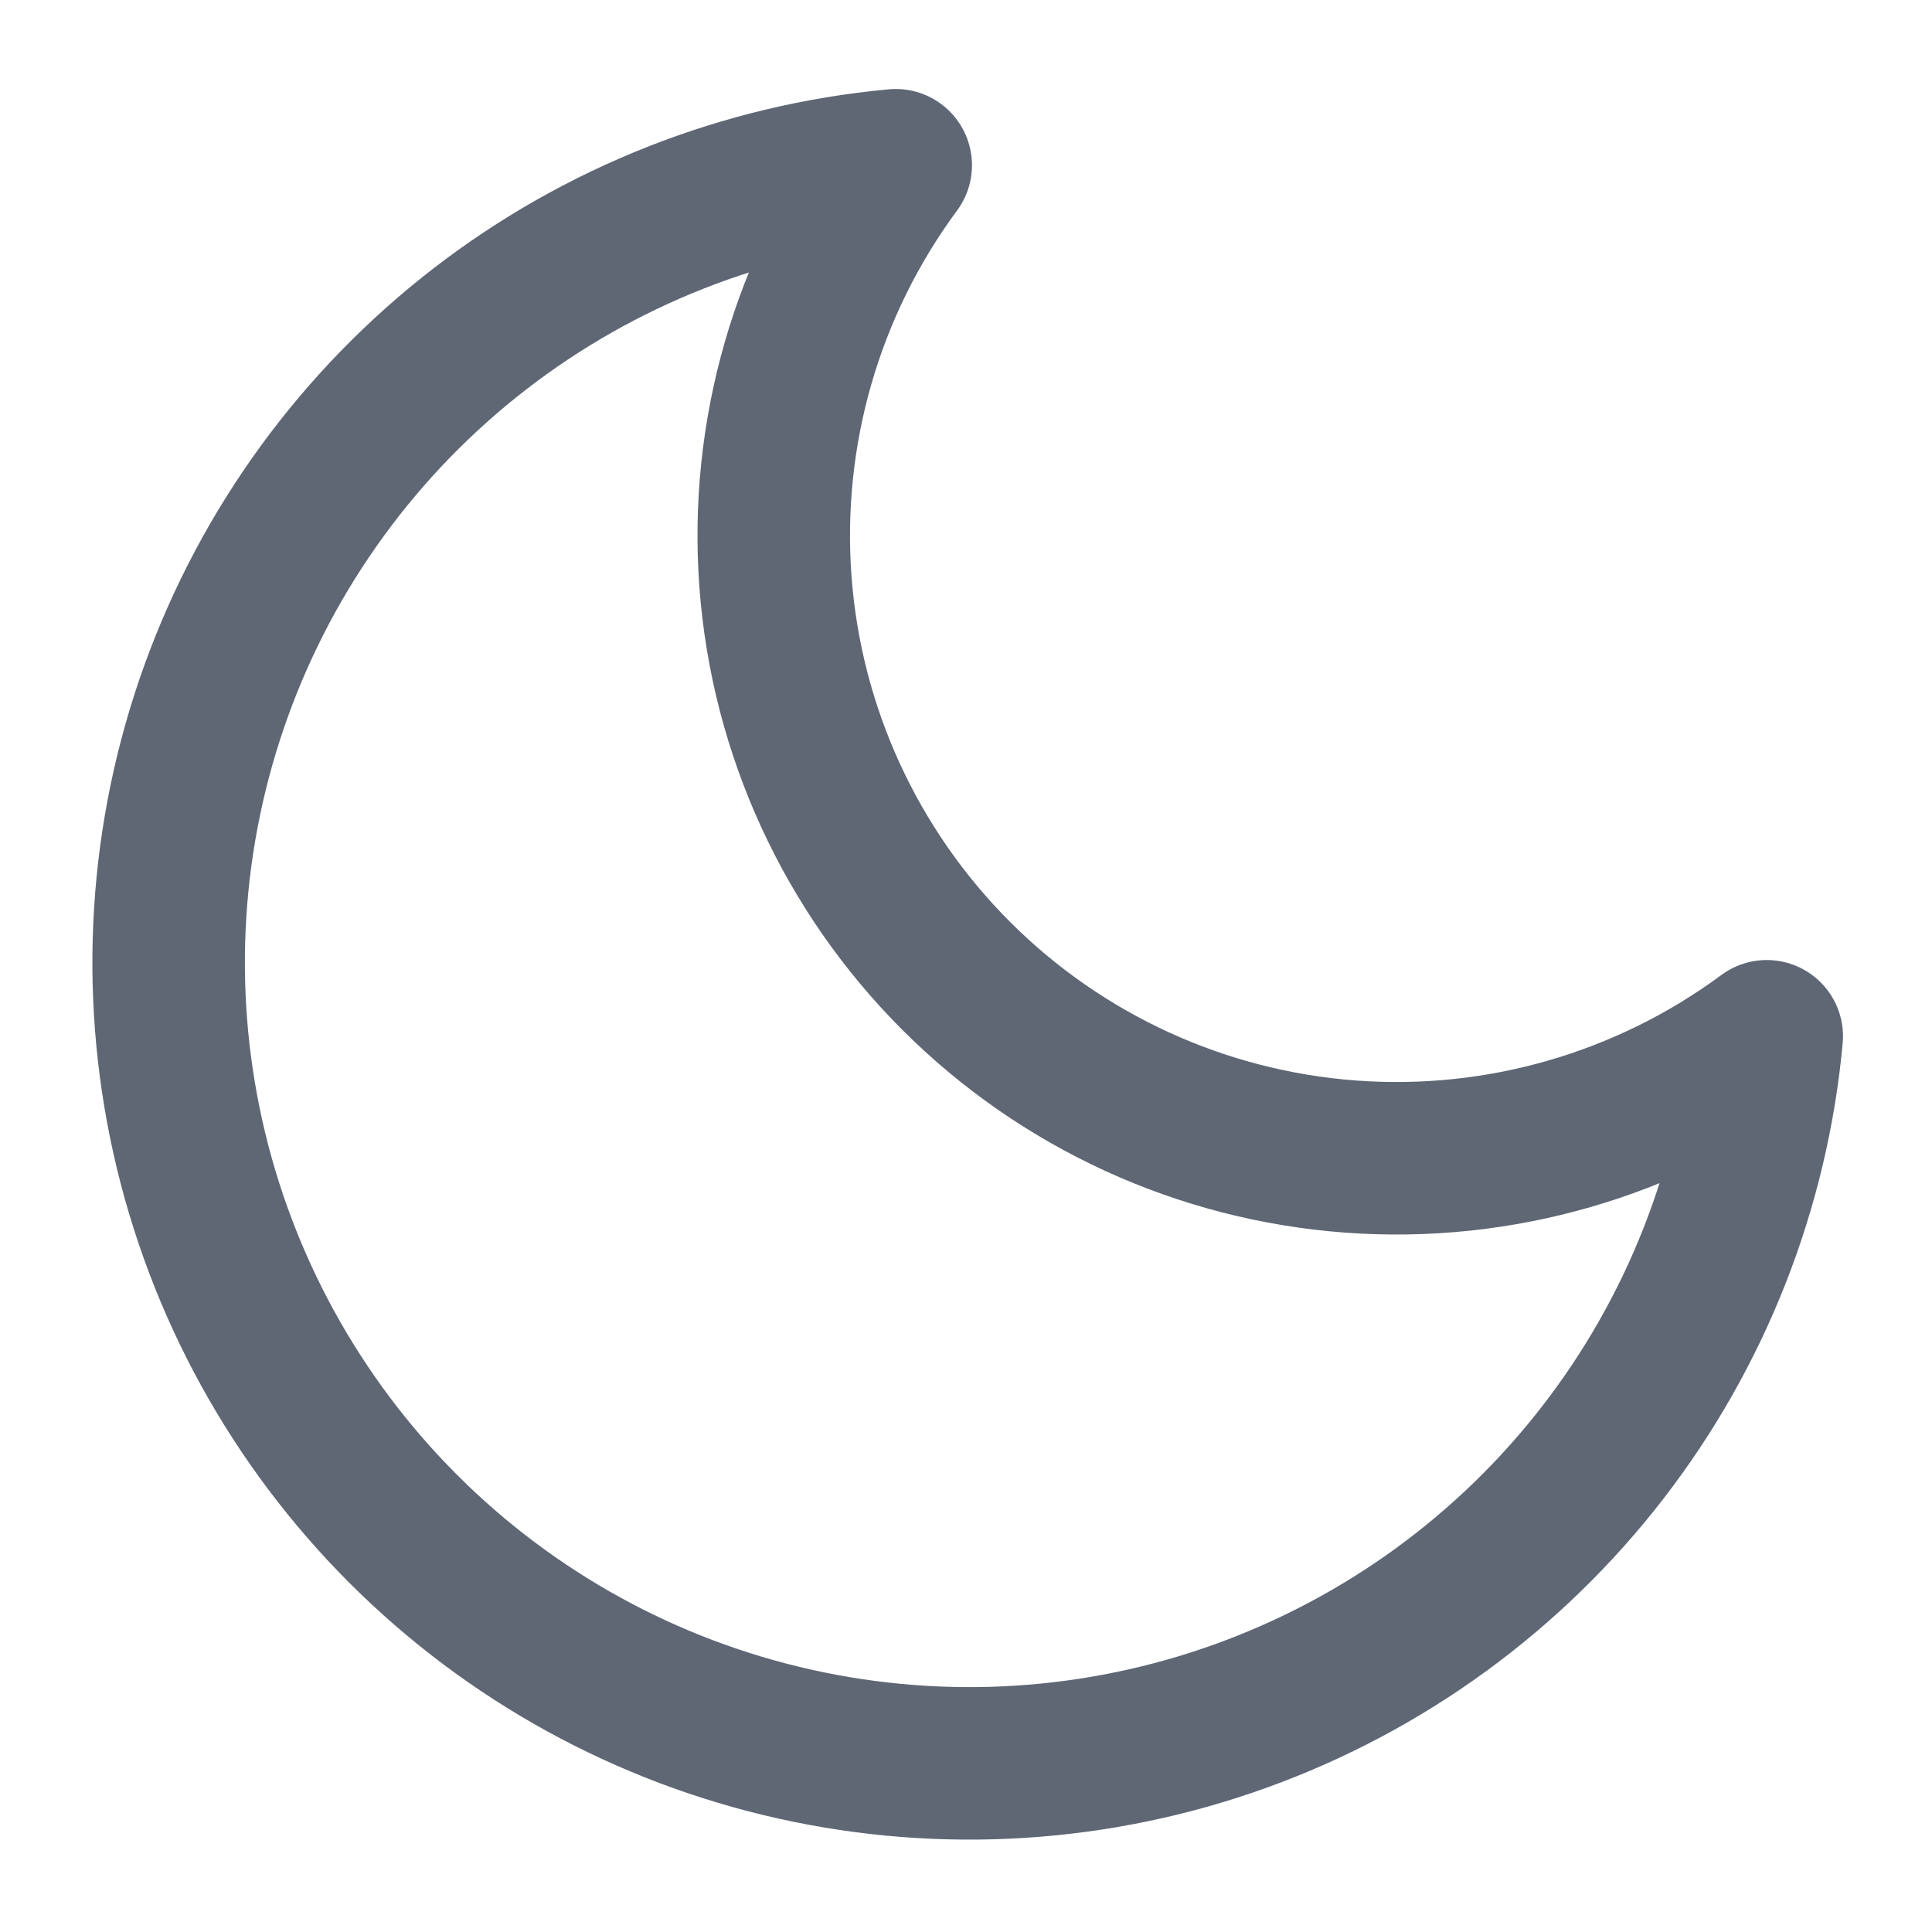
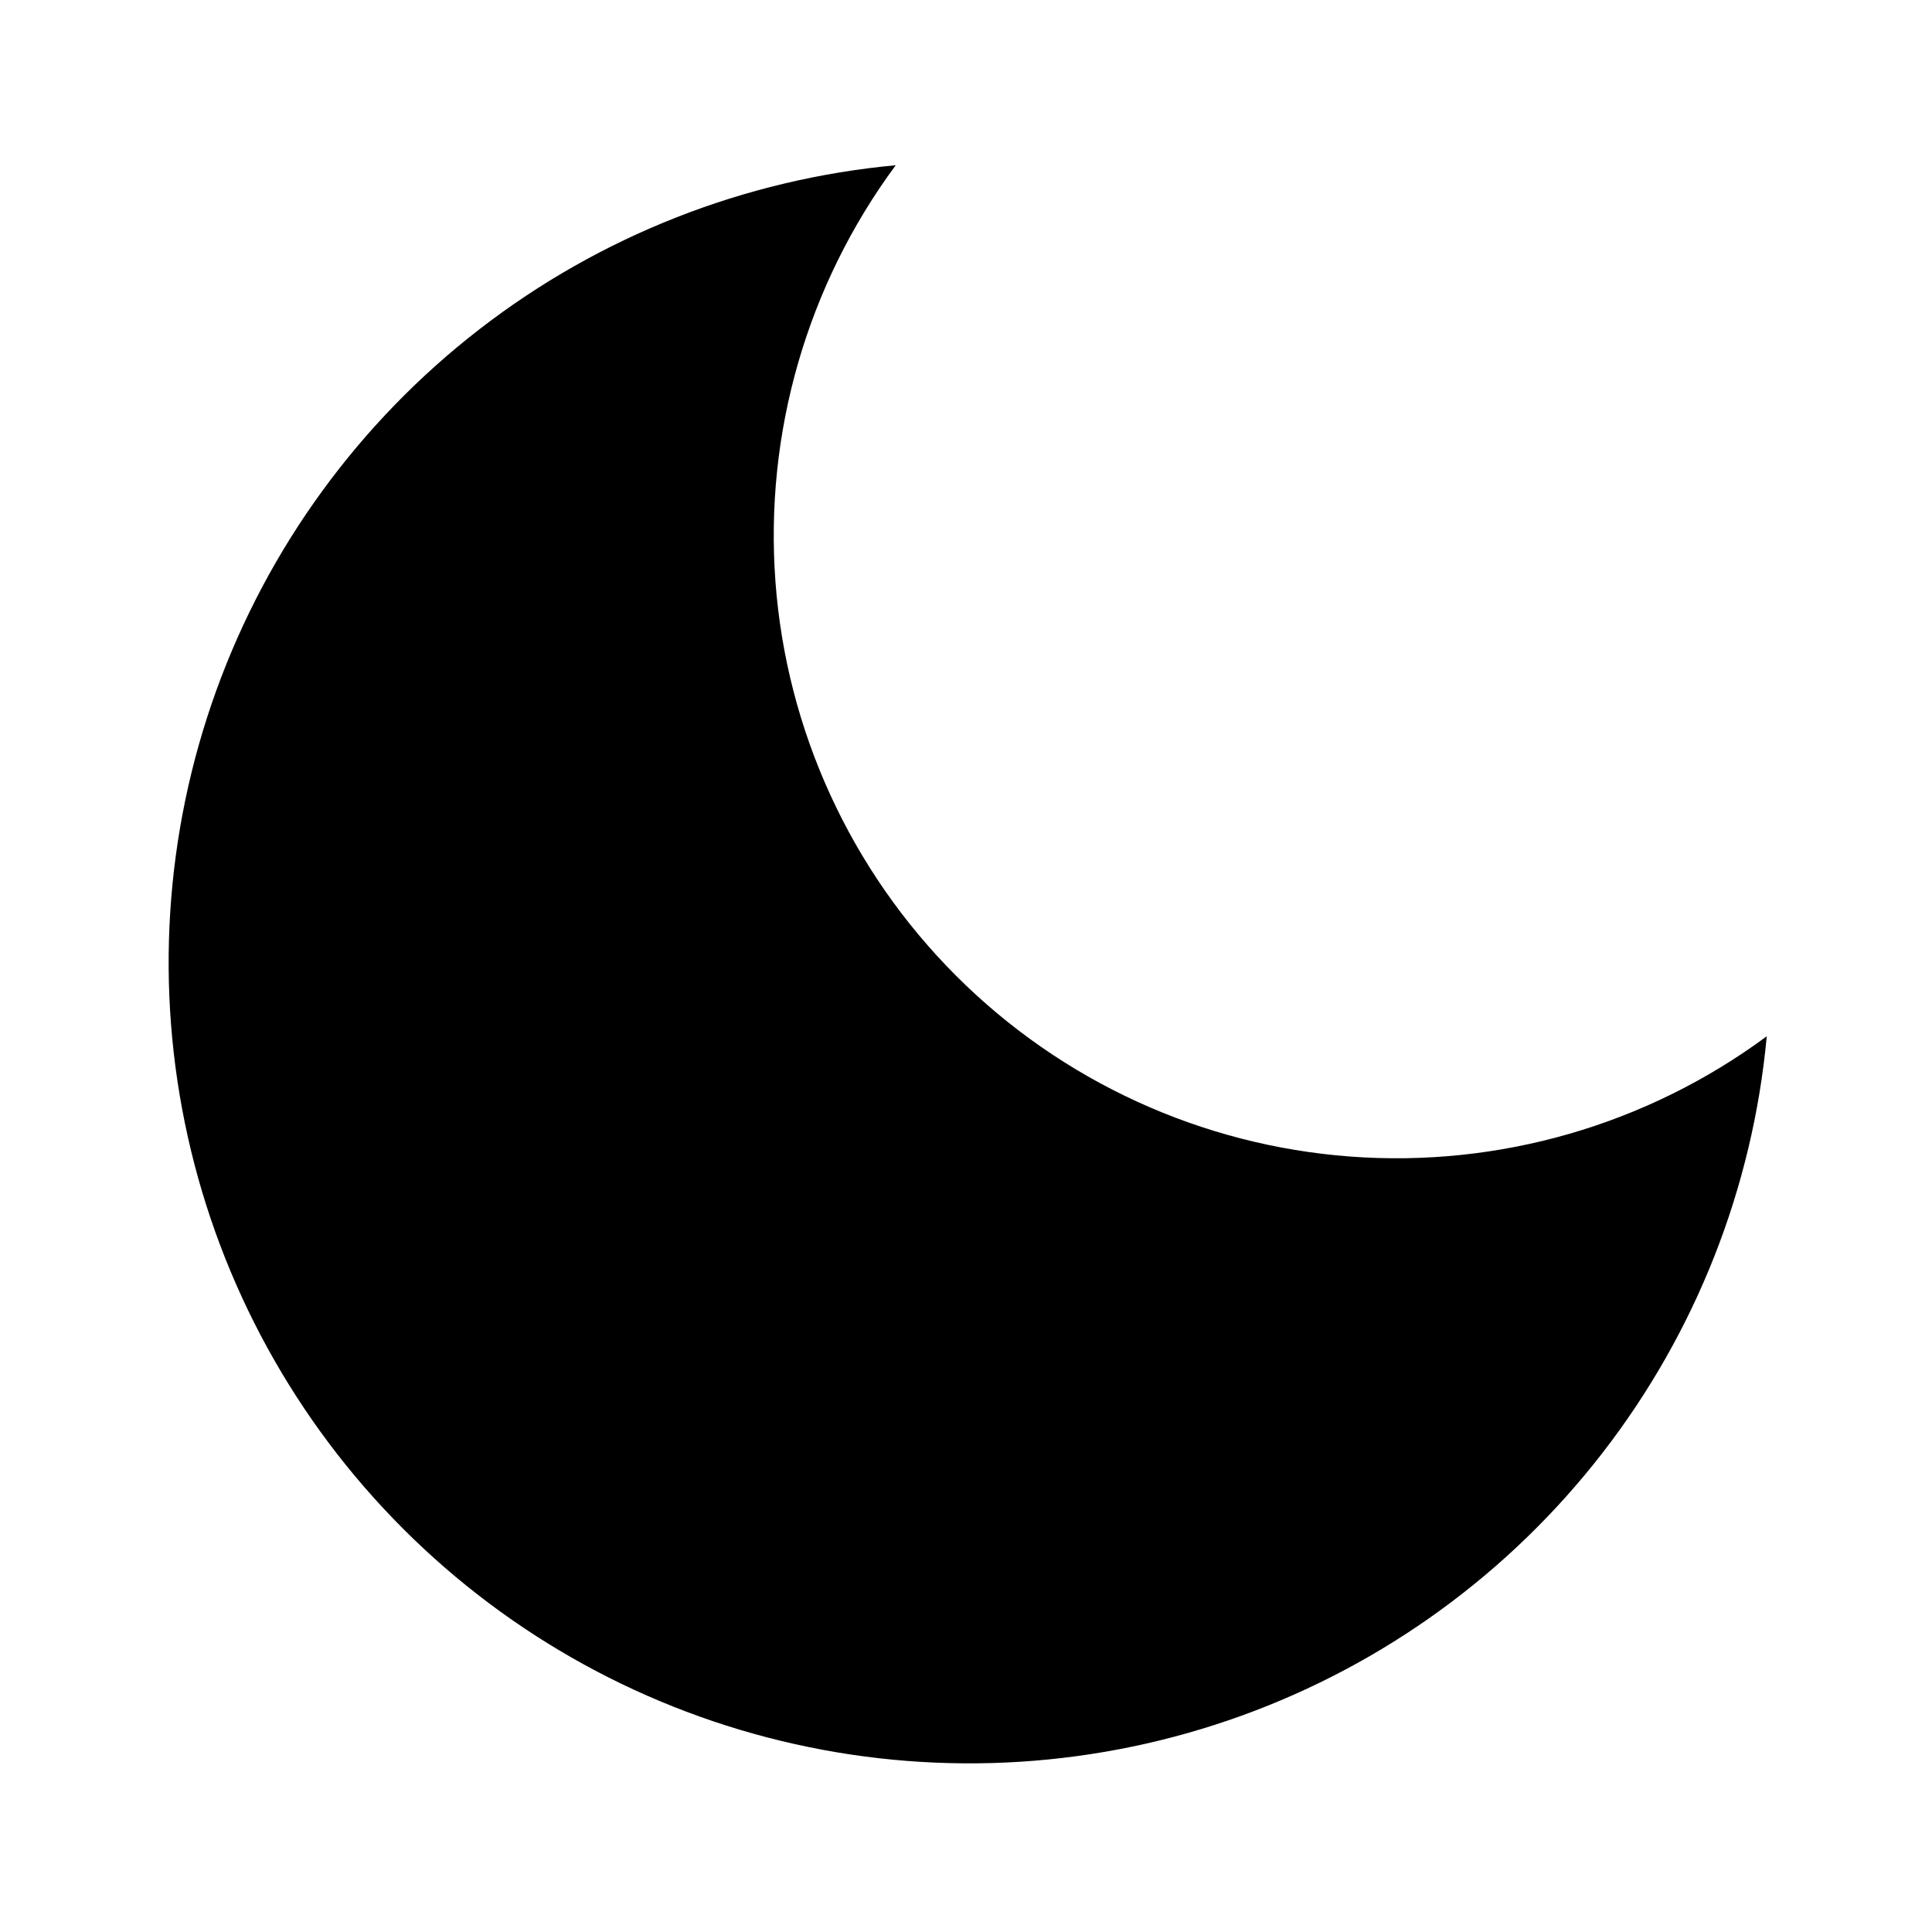
<svg xmlns="http://www.w3.org/2000/svg" version="1.1" width="32" height="32" viewBox="0 0 32 32">
-   <path fill="none" stroke="#5f6775" stroke-linejoin="round" stroke-linecap="round" stroke-miterlimit="4" stroke-width="2.526" d="M29.263 17.164c-0.232 2.509-1.173 4.899-2.714 6.892s-3.618 3.506-5.987 4.362c-2.369 0.856-4.933 1.019-7.392 0.471s-4.711-1.785-6.492-3.567c-1.781-1.781-3.019-4.033-3.567-6.492s-0.385-5.023 0.471-7.392 2.369-4.446 4.362-5.987c1.993-1.541 4.384-2.482 6.892-2.714-1.469 1.987-2.175 4.435-1.992 6.899s1.246 4.78 2.993 6.527c1.747 1.747 4.063 2.809 6.527 2.993s4.912-0.523 6.899-1.992v0z" />
+   <path stroke-linejoin="round" stroke-linecap="round" stroke-miterlimit="4" stroke-width="2.526" d="M29.263 17.164c-0.232 2.509-1.173 4.899-2.714 6.892s-3.618 3.506-5.987 4.362c-2.369 0.856-4.933 1.019-7.392 0.471s-4.711-1.785-6.492-3.567c-1.781-1.781-3.019-4.033-3.567-6.492s-0.385-5.023 0.471-7.392 2.369-4.446 4.362-5.987c1.993-1.541 4.384-2.482 6.892-2.714-1.469 1.987-2.175 4.435-1.992 6.899s1.246 4.78 2.993 6.527c1.747 1.747 4.063 2.809 6.527 2.993s4.912-0.523 6.899-1.992v0z" />
</svg>
